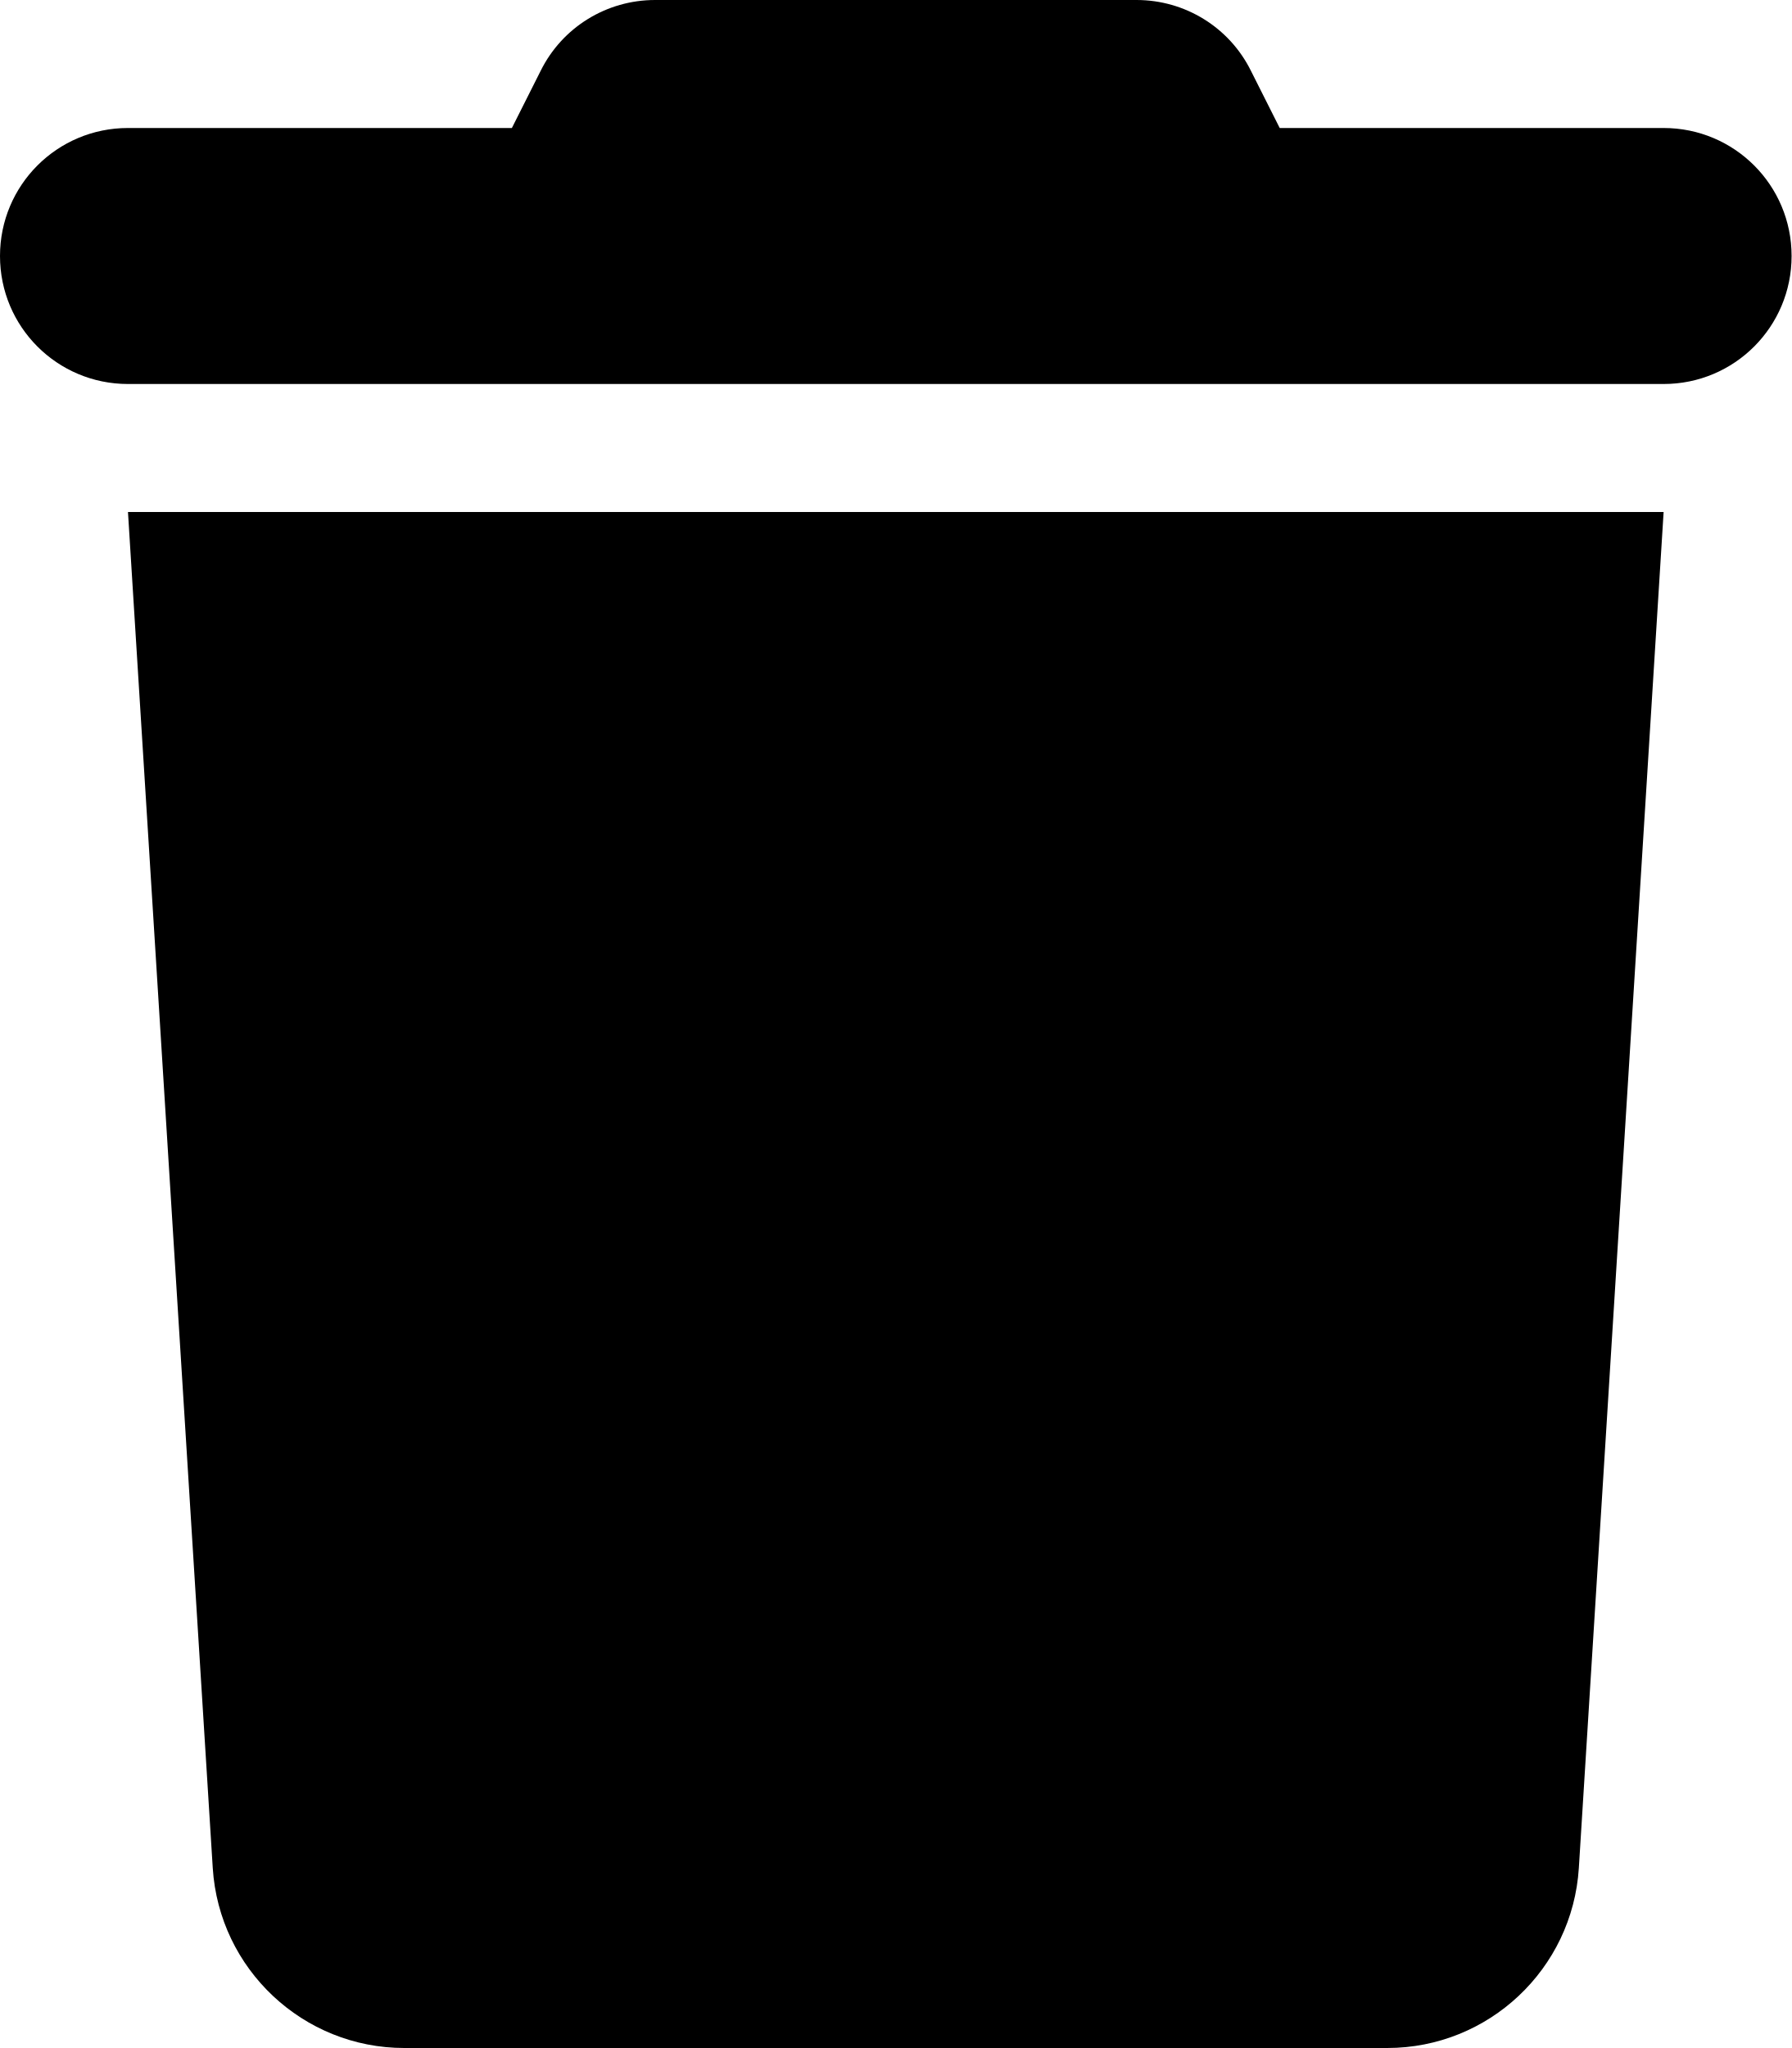
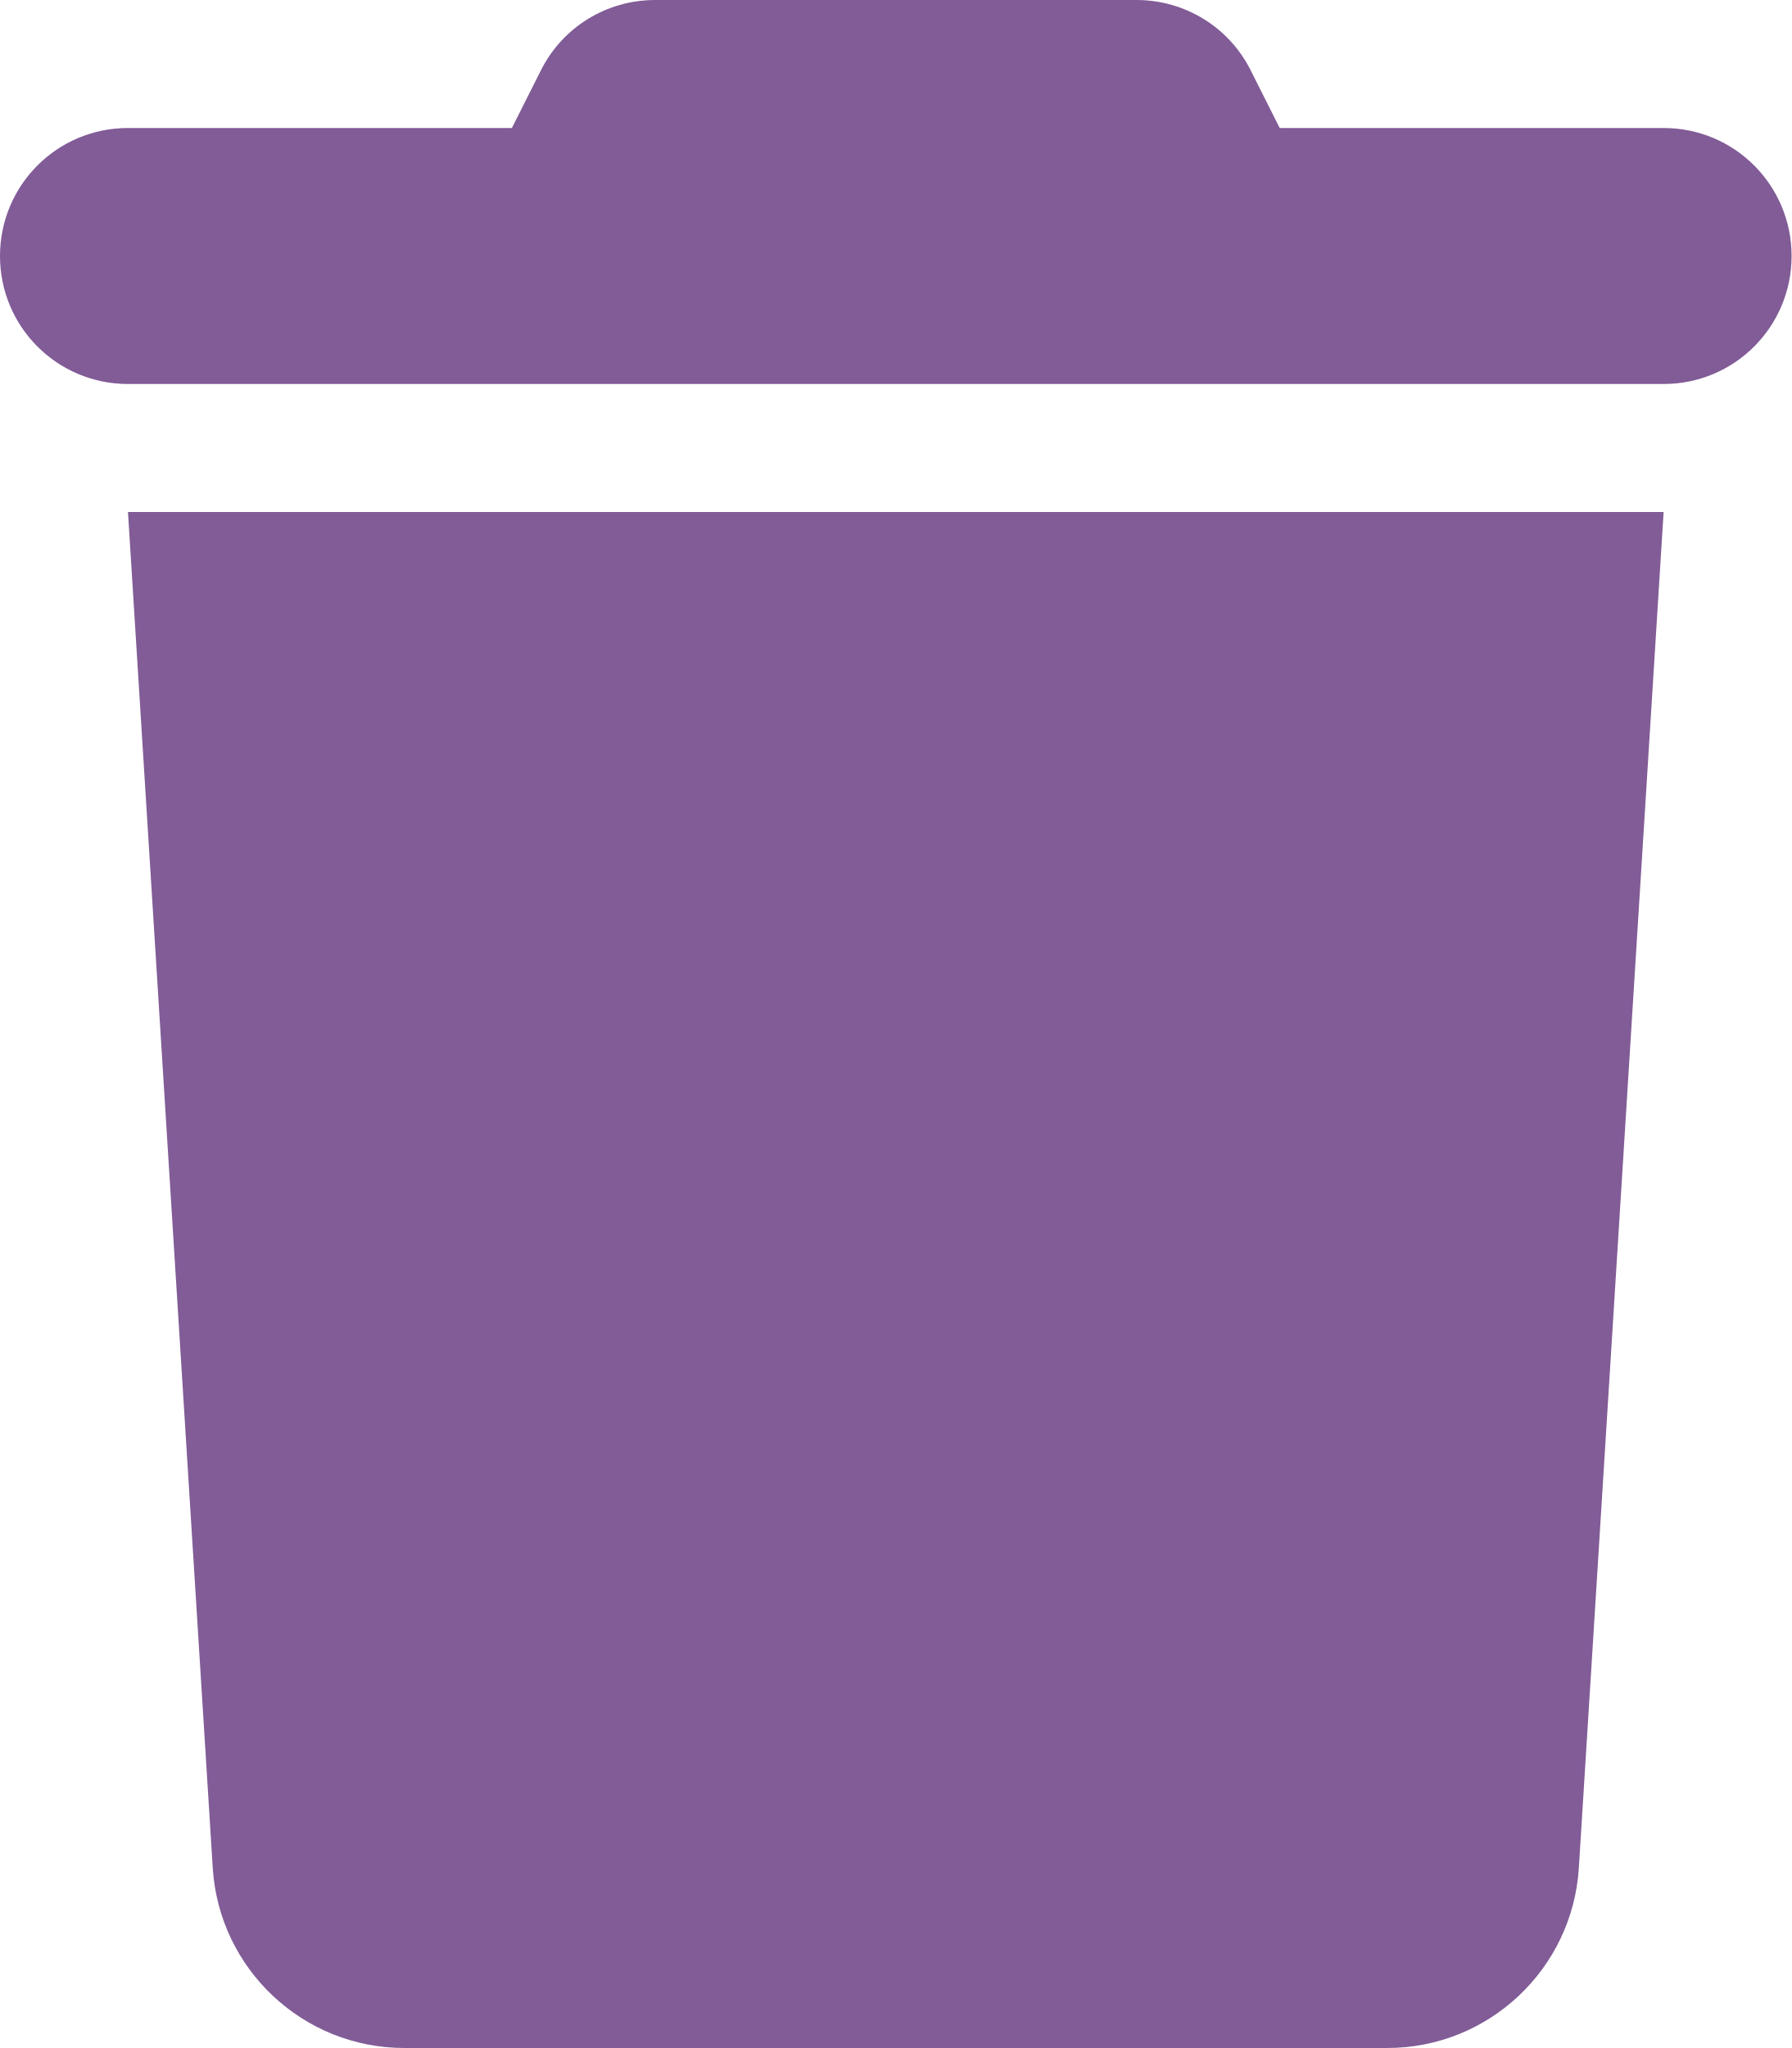
<svg xmlns="http://www.w3.org/2000/svg" viewBox="0 0 448 512">
-   <path d="M135.2 17.7L128 32H32C14.3 32 0 46.3 0 64S14.3 96 32 96H416c17.7 0 32-14.3 32-32s-14.3-32-32-32H320l-7.2-14.3C307.4 6.8 296.3 0 284.2 0H163.8c-12.1 0-23.2 6.8-28.6 17.7zM416 128H32L53.2 467c1.6 25.3 22.6 45 47.9 45H346.9c25.3 0 46.3-19.7 47.9-45L416 128z" />
+   <path d="M135.2 17.7L128 32H32C14.3 32 0 46.3 0 64S14.3 96 32 96H416c17.7 0 32-14.3 32-32s-14.3-32-32-32H320l-7.2-14.3C307.4 6.8 296.3 0 284.2 0H163.8c-12.1 0-23.2 6.8-28.6 17.7zM416 128H32L53.2 467c1.6 25.3 22.6 45 47.9 45H346.9c25.3 0 46.3-19.7 47.9-45L416 128z" style="fill: rgb(129,92,151);" />
</svg>
